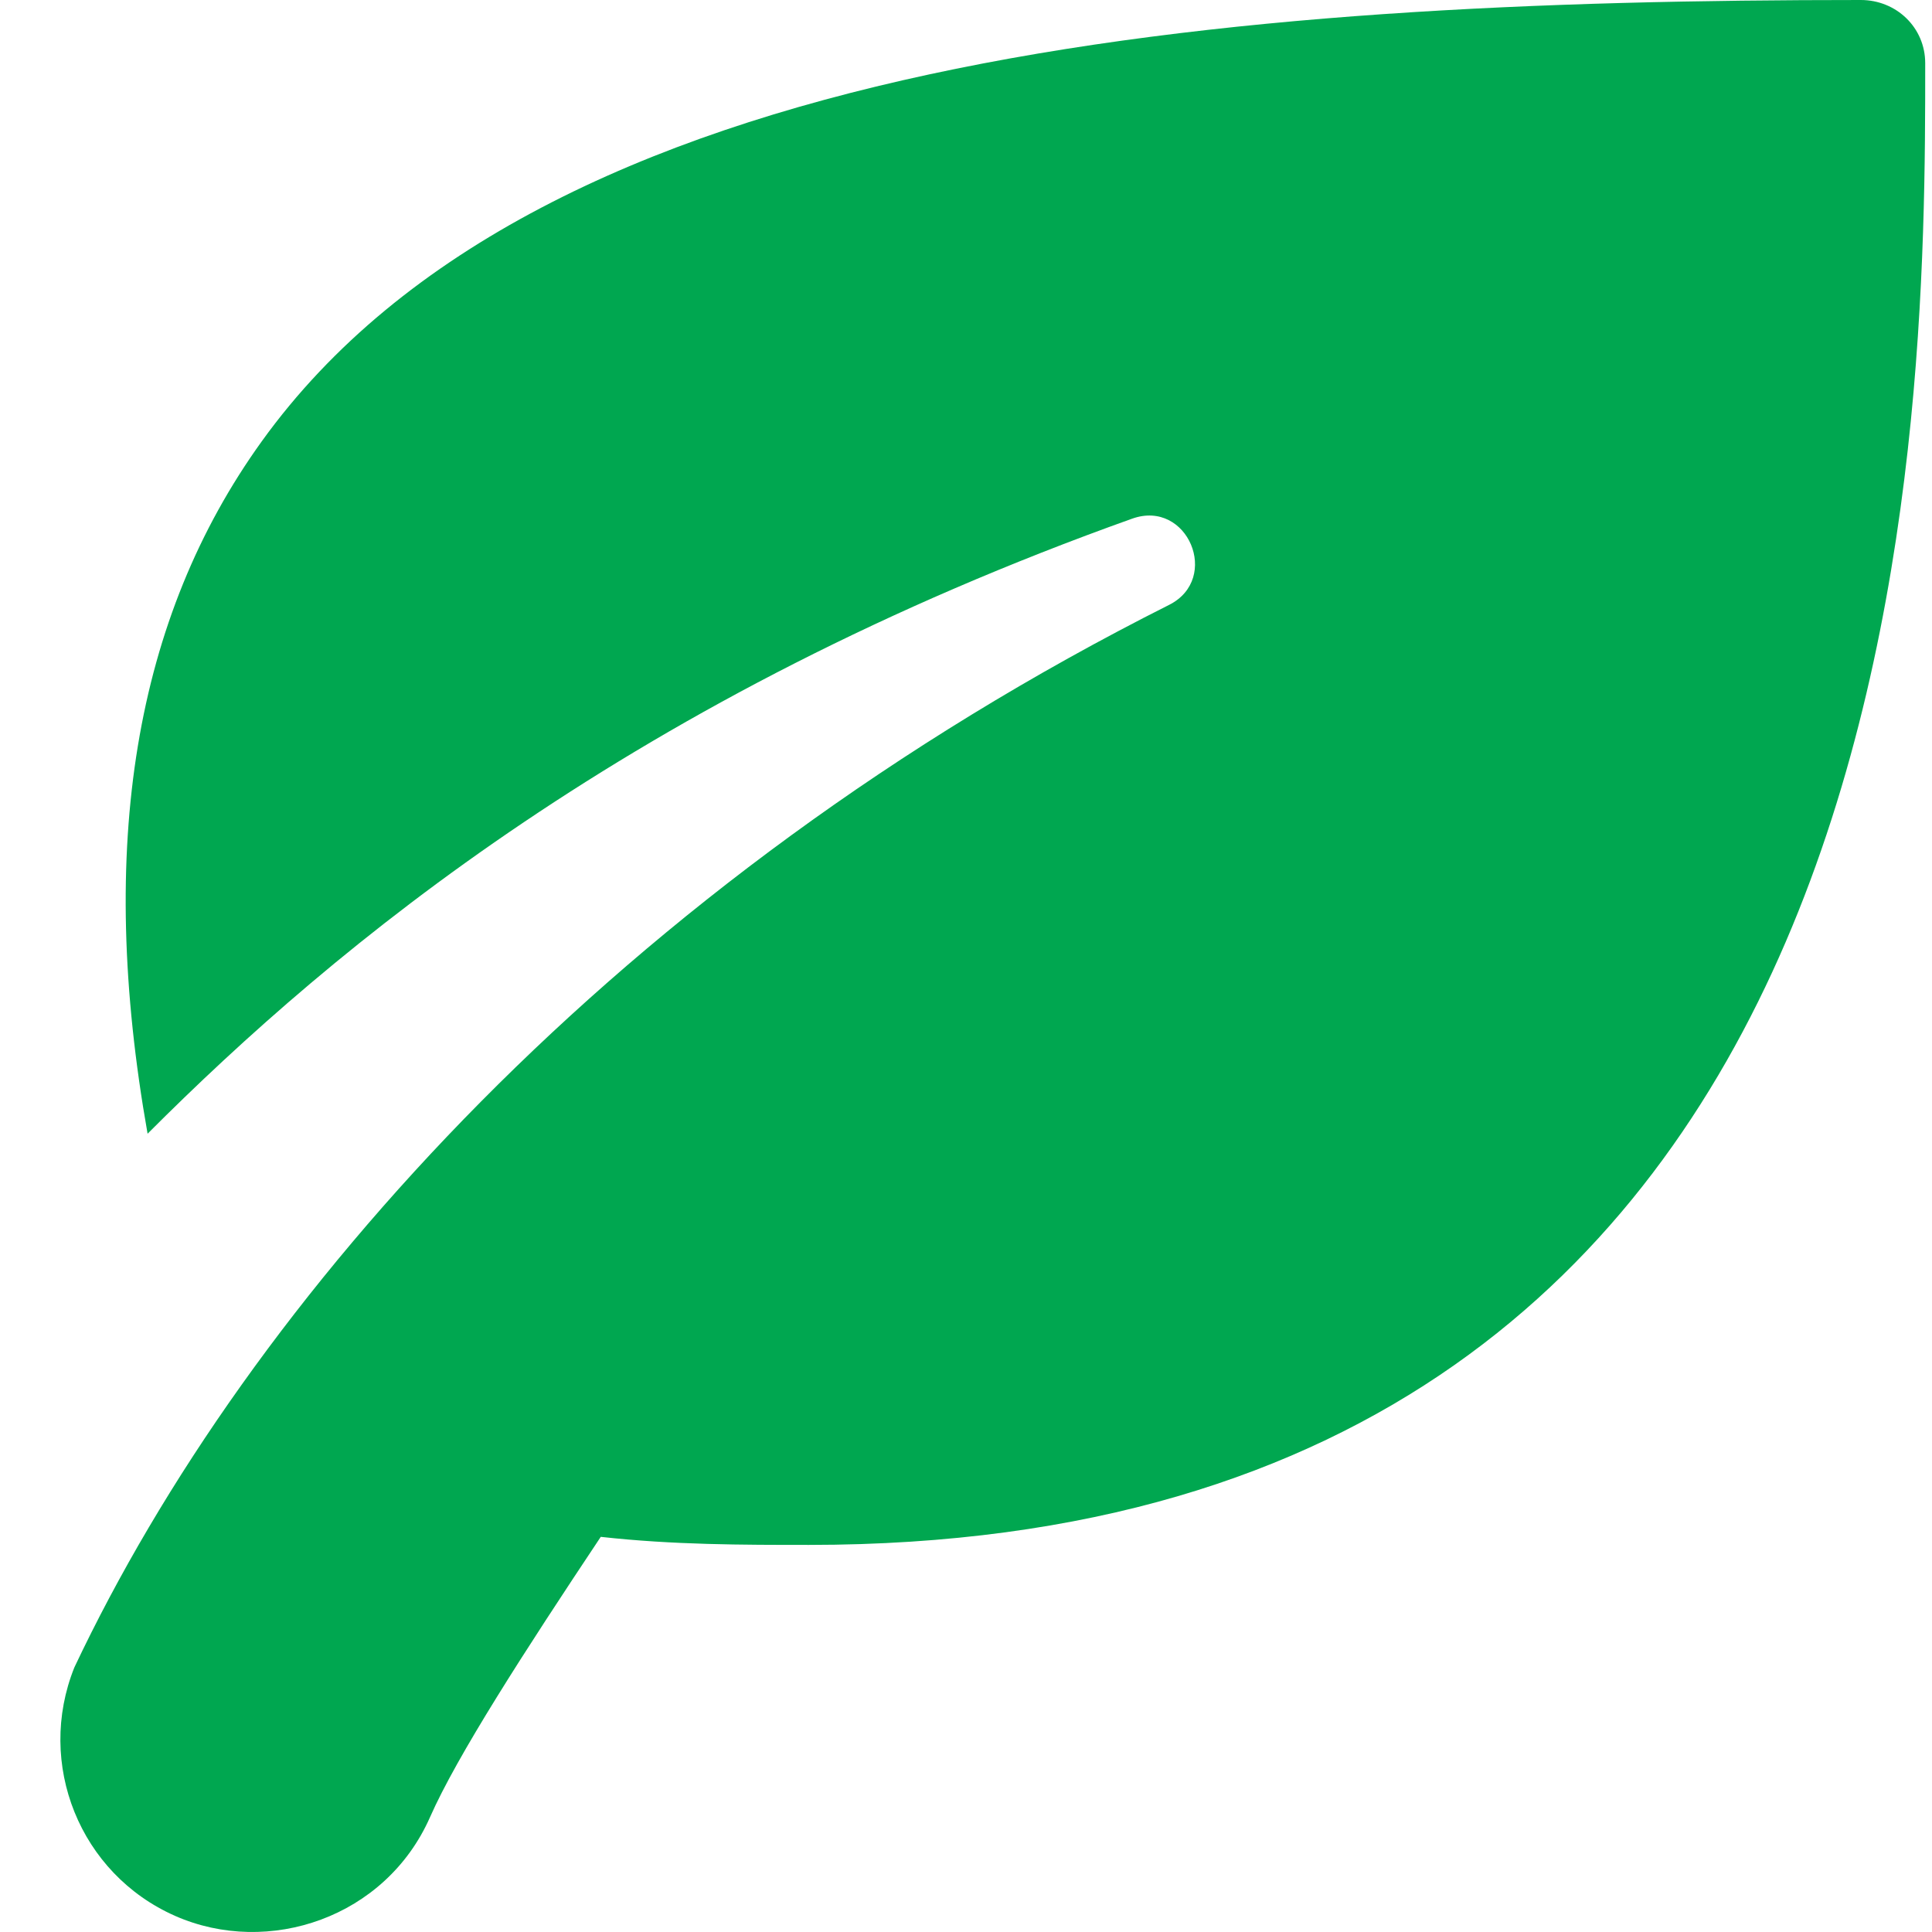
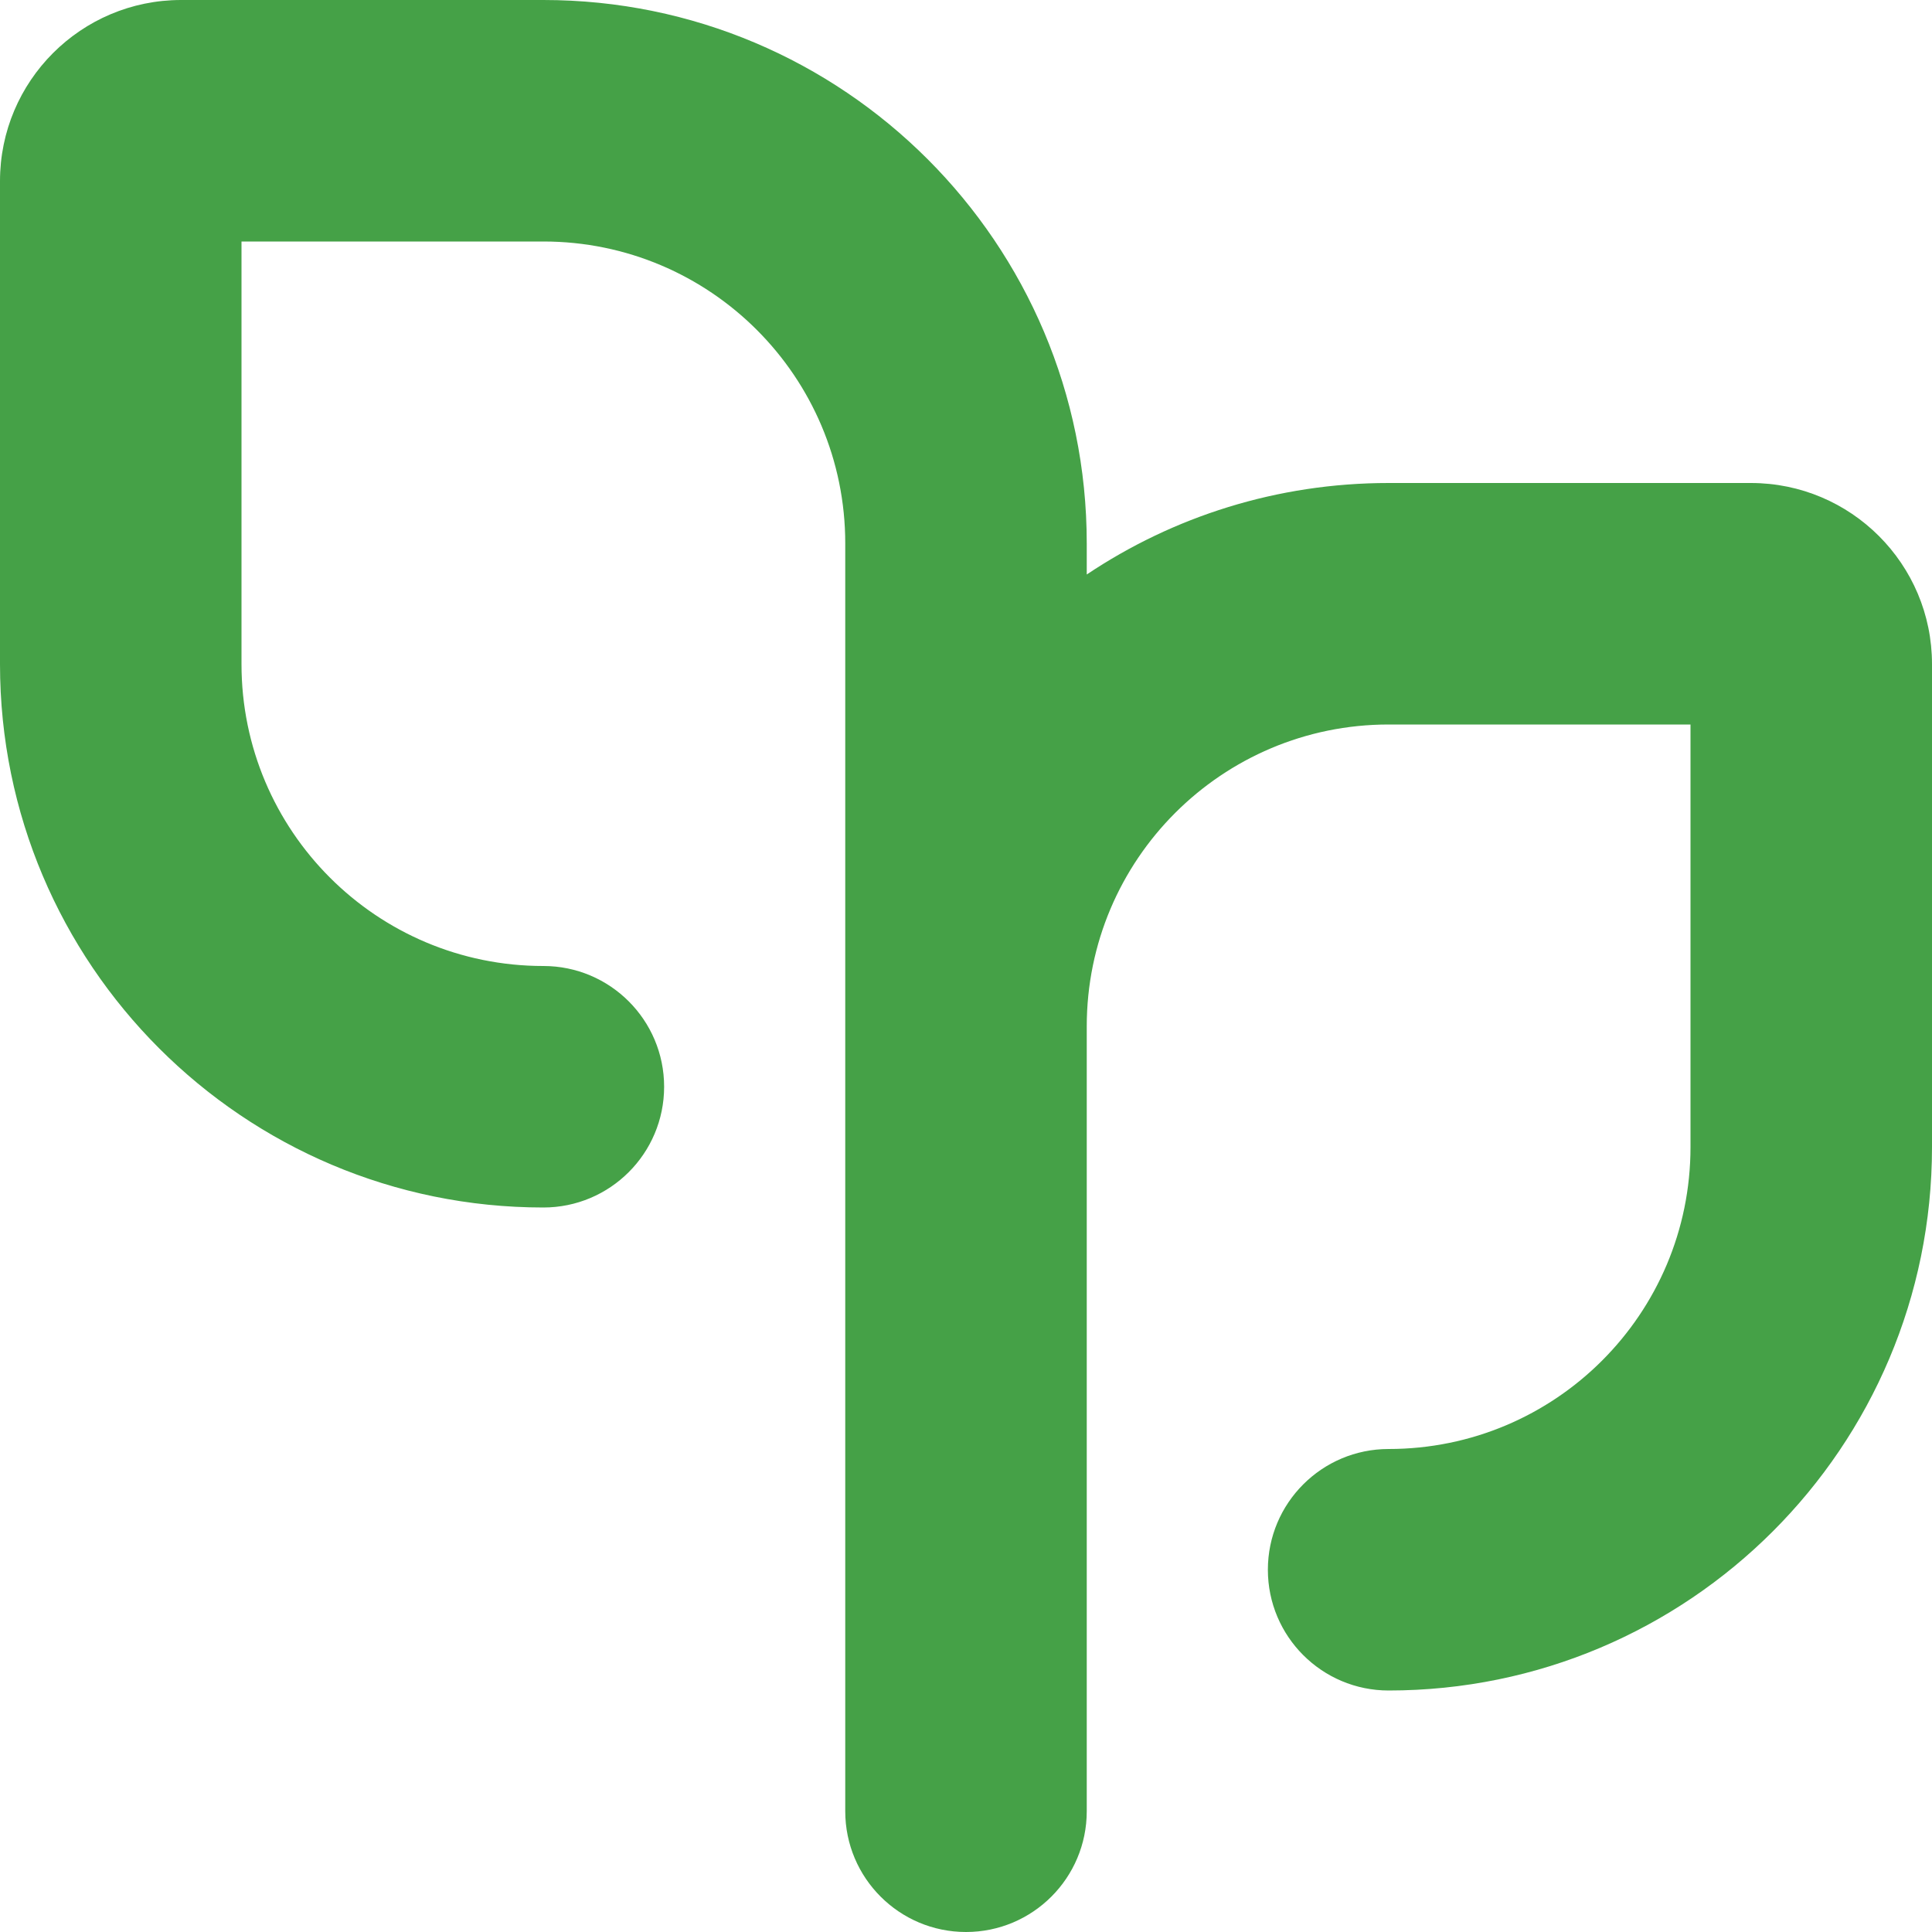
<svg xmlns="http://www.w3.org/2000/svg" width="64" height="64" viewBox="0 0 64 64" fill="none">
-   <path d="M61.641 0C40.667 0 17.973 1.701 8.673 14.617C4.457 20.472 3.201 28.033 4.889 37.556C11.115 31.317 21.043 23.058 37.508 17.18C39.345 16.528 40.449 19.171 38.729 20.037C20.52 29.198 8.235 43.024 2.463 55.236C1.184 58.424 2.638 62.073 5.806 63.469C8.894 64.826 12.775 63.526 14.245 60.196C15.137 58.17 17.371 54.707 19.901 50.91C22.293 51.177 24.615 51.177 26.799 51.177C63.775 51.176 63.775 14.279 63.775 2.092C63.775 0.913 62.82 0 61.641 0Z" fill="#00A750" />
+   <path d="M8 22V8H18C23.523 8 28 12.477 28 18V60C28 62.209 29.791 64 32 64C34.209 64 36 62.209 36 60V34C36 28.477 40.477 24 46 24H56V38C56 43.523 51.523 48 46 48C43.791 48 42 49.791 42 52C42 54.209 43.791 56 46 56C55.941 56 64 47.941 64 38V22C64 18.686 61.314 16 58 16H46C42.3 16 38.86 17.116 36 19.031V18C36 8.059 27.941 0 18 0H6C2.686 0 0 2.686 0 6V22C0 31.941 8.059 40 18 40C20.209 40 22 38.209 22 36C22 33.791 20.209 32 18 32C12.477 32 8 27.523 8 22Z" fill="#45A147" />
</svg>
